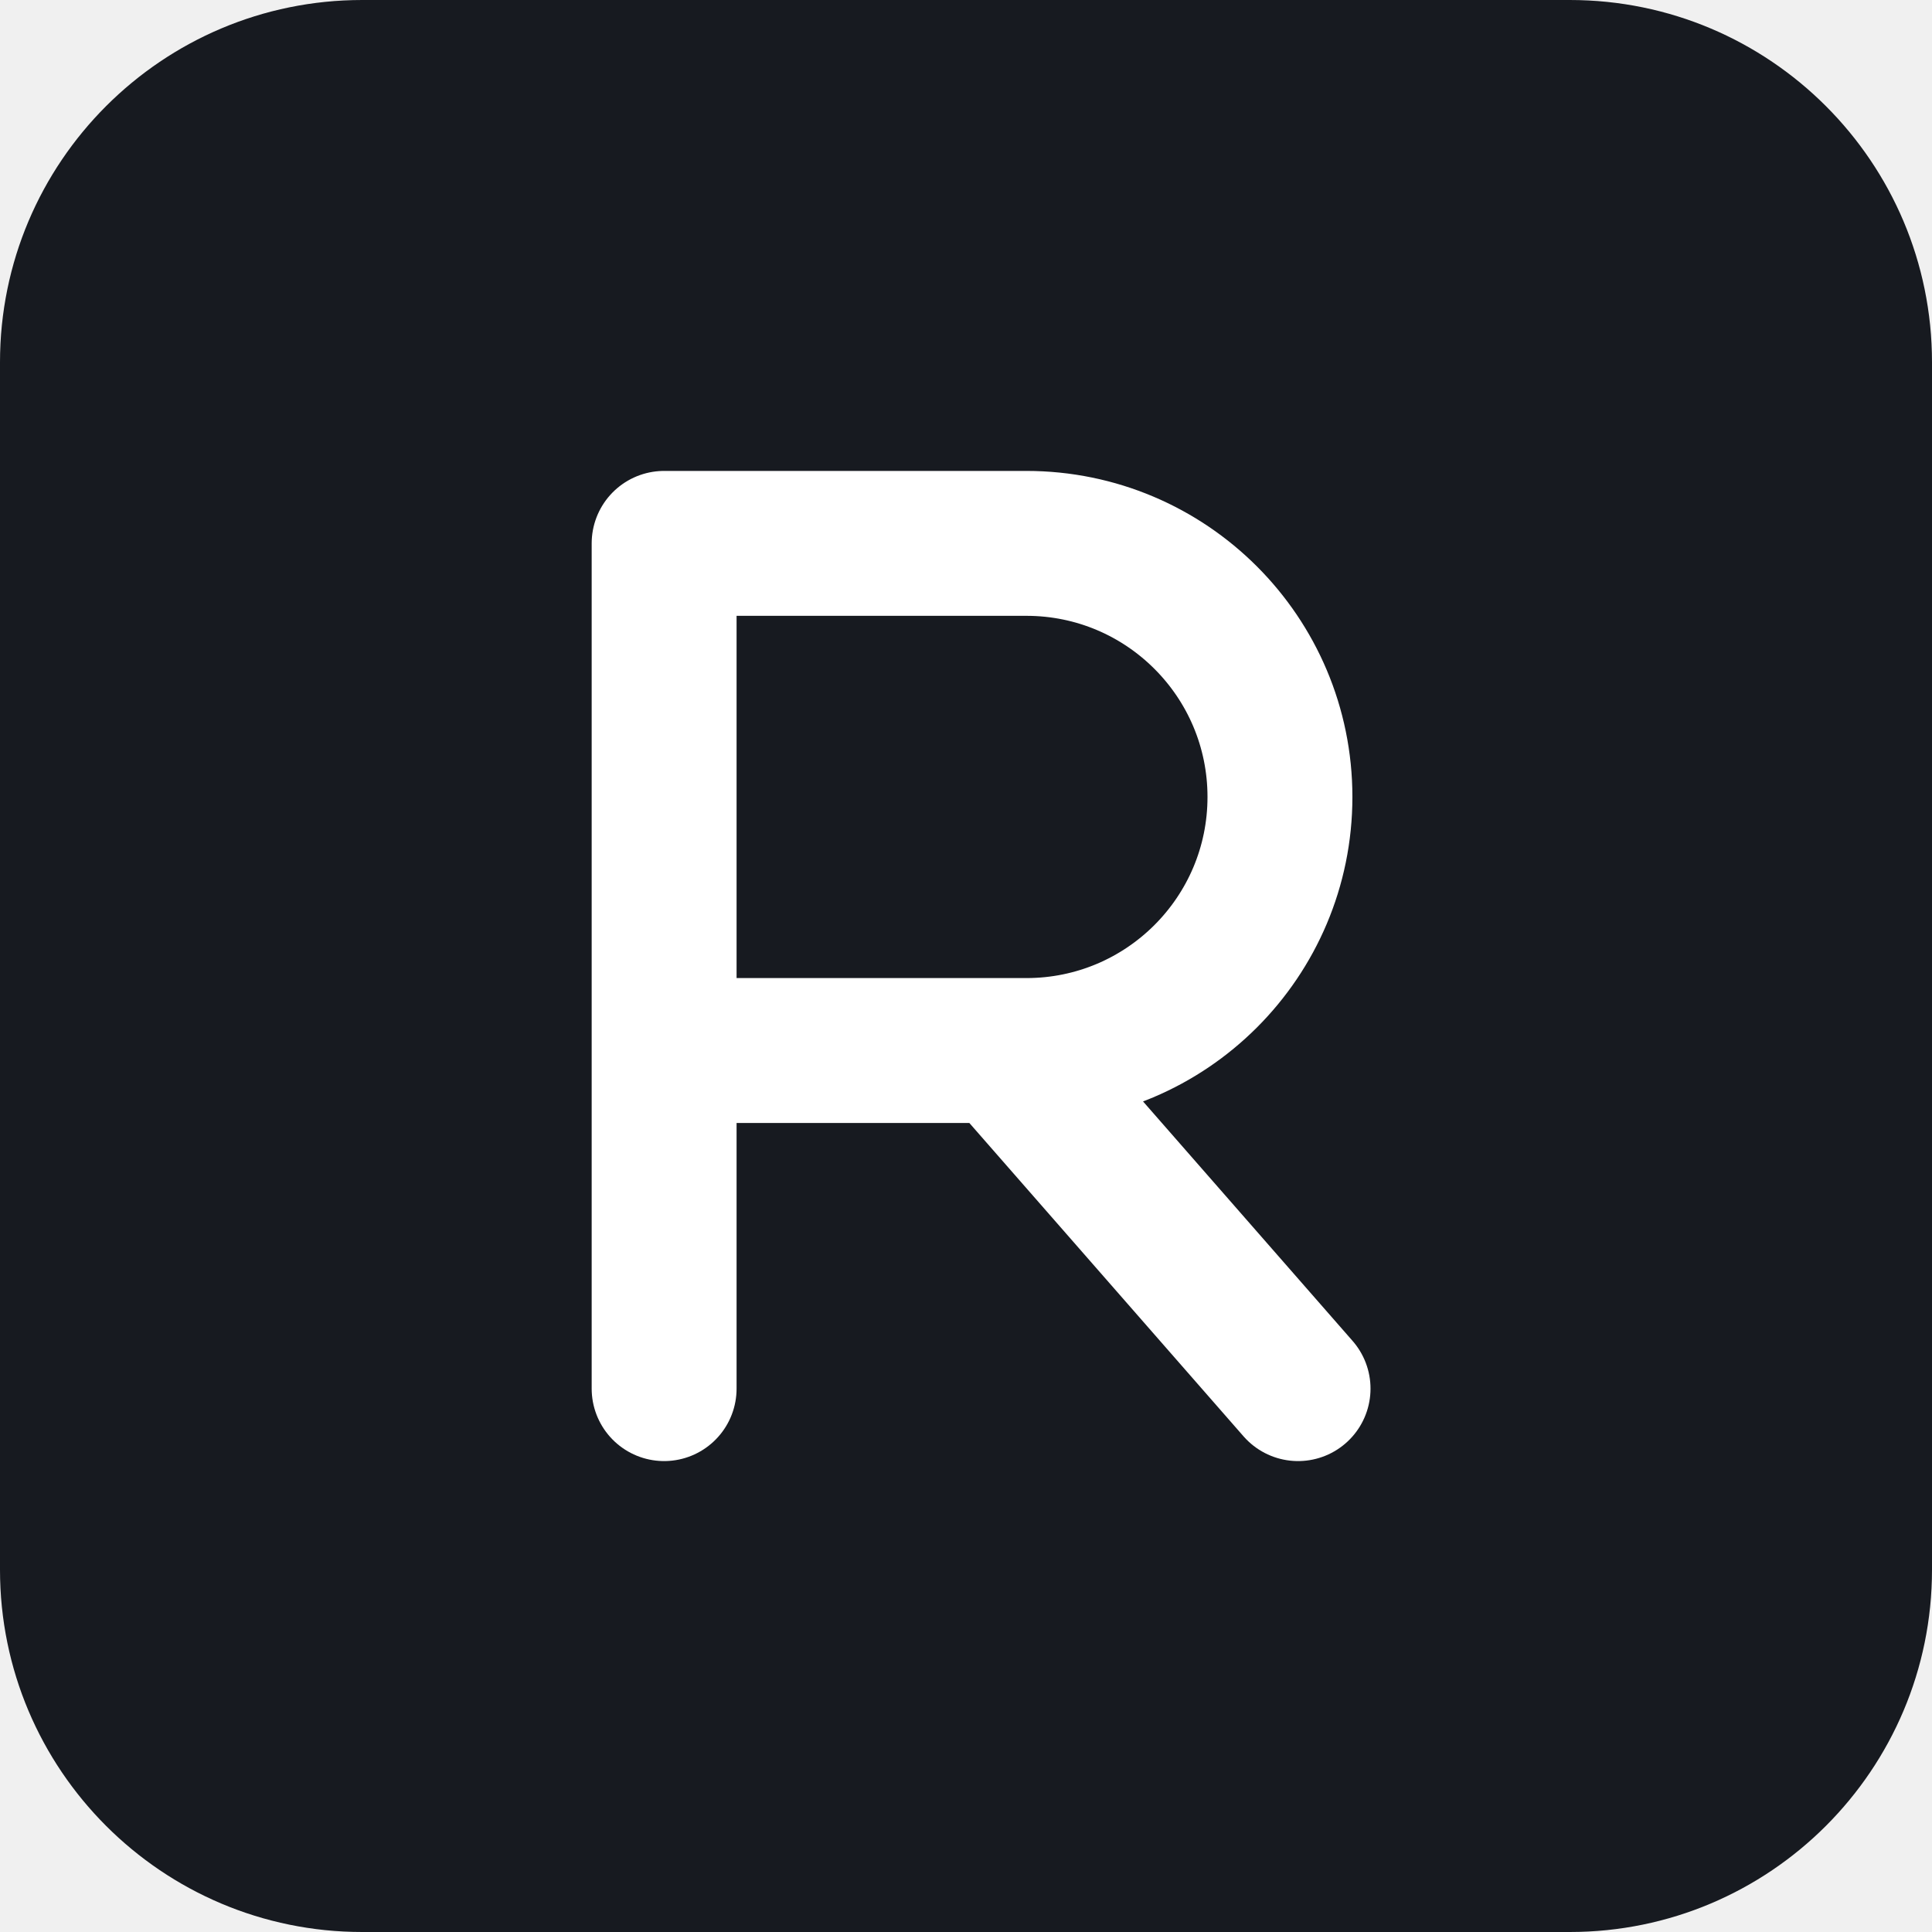
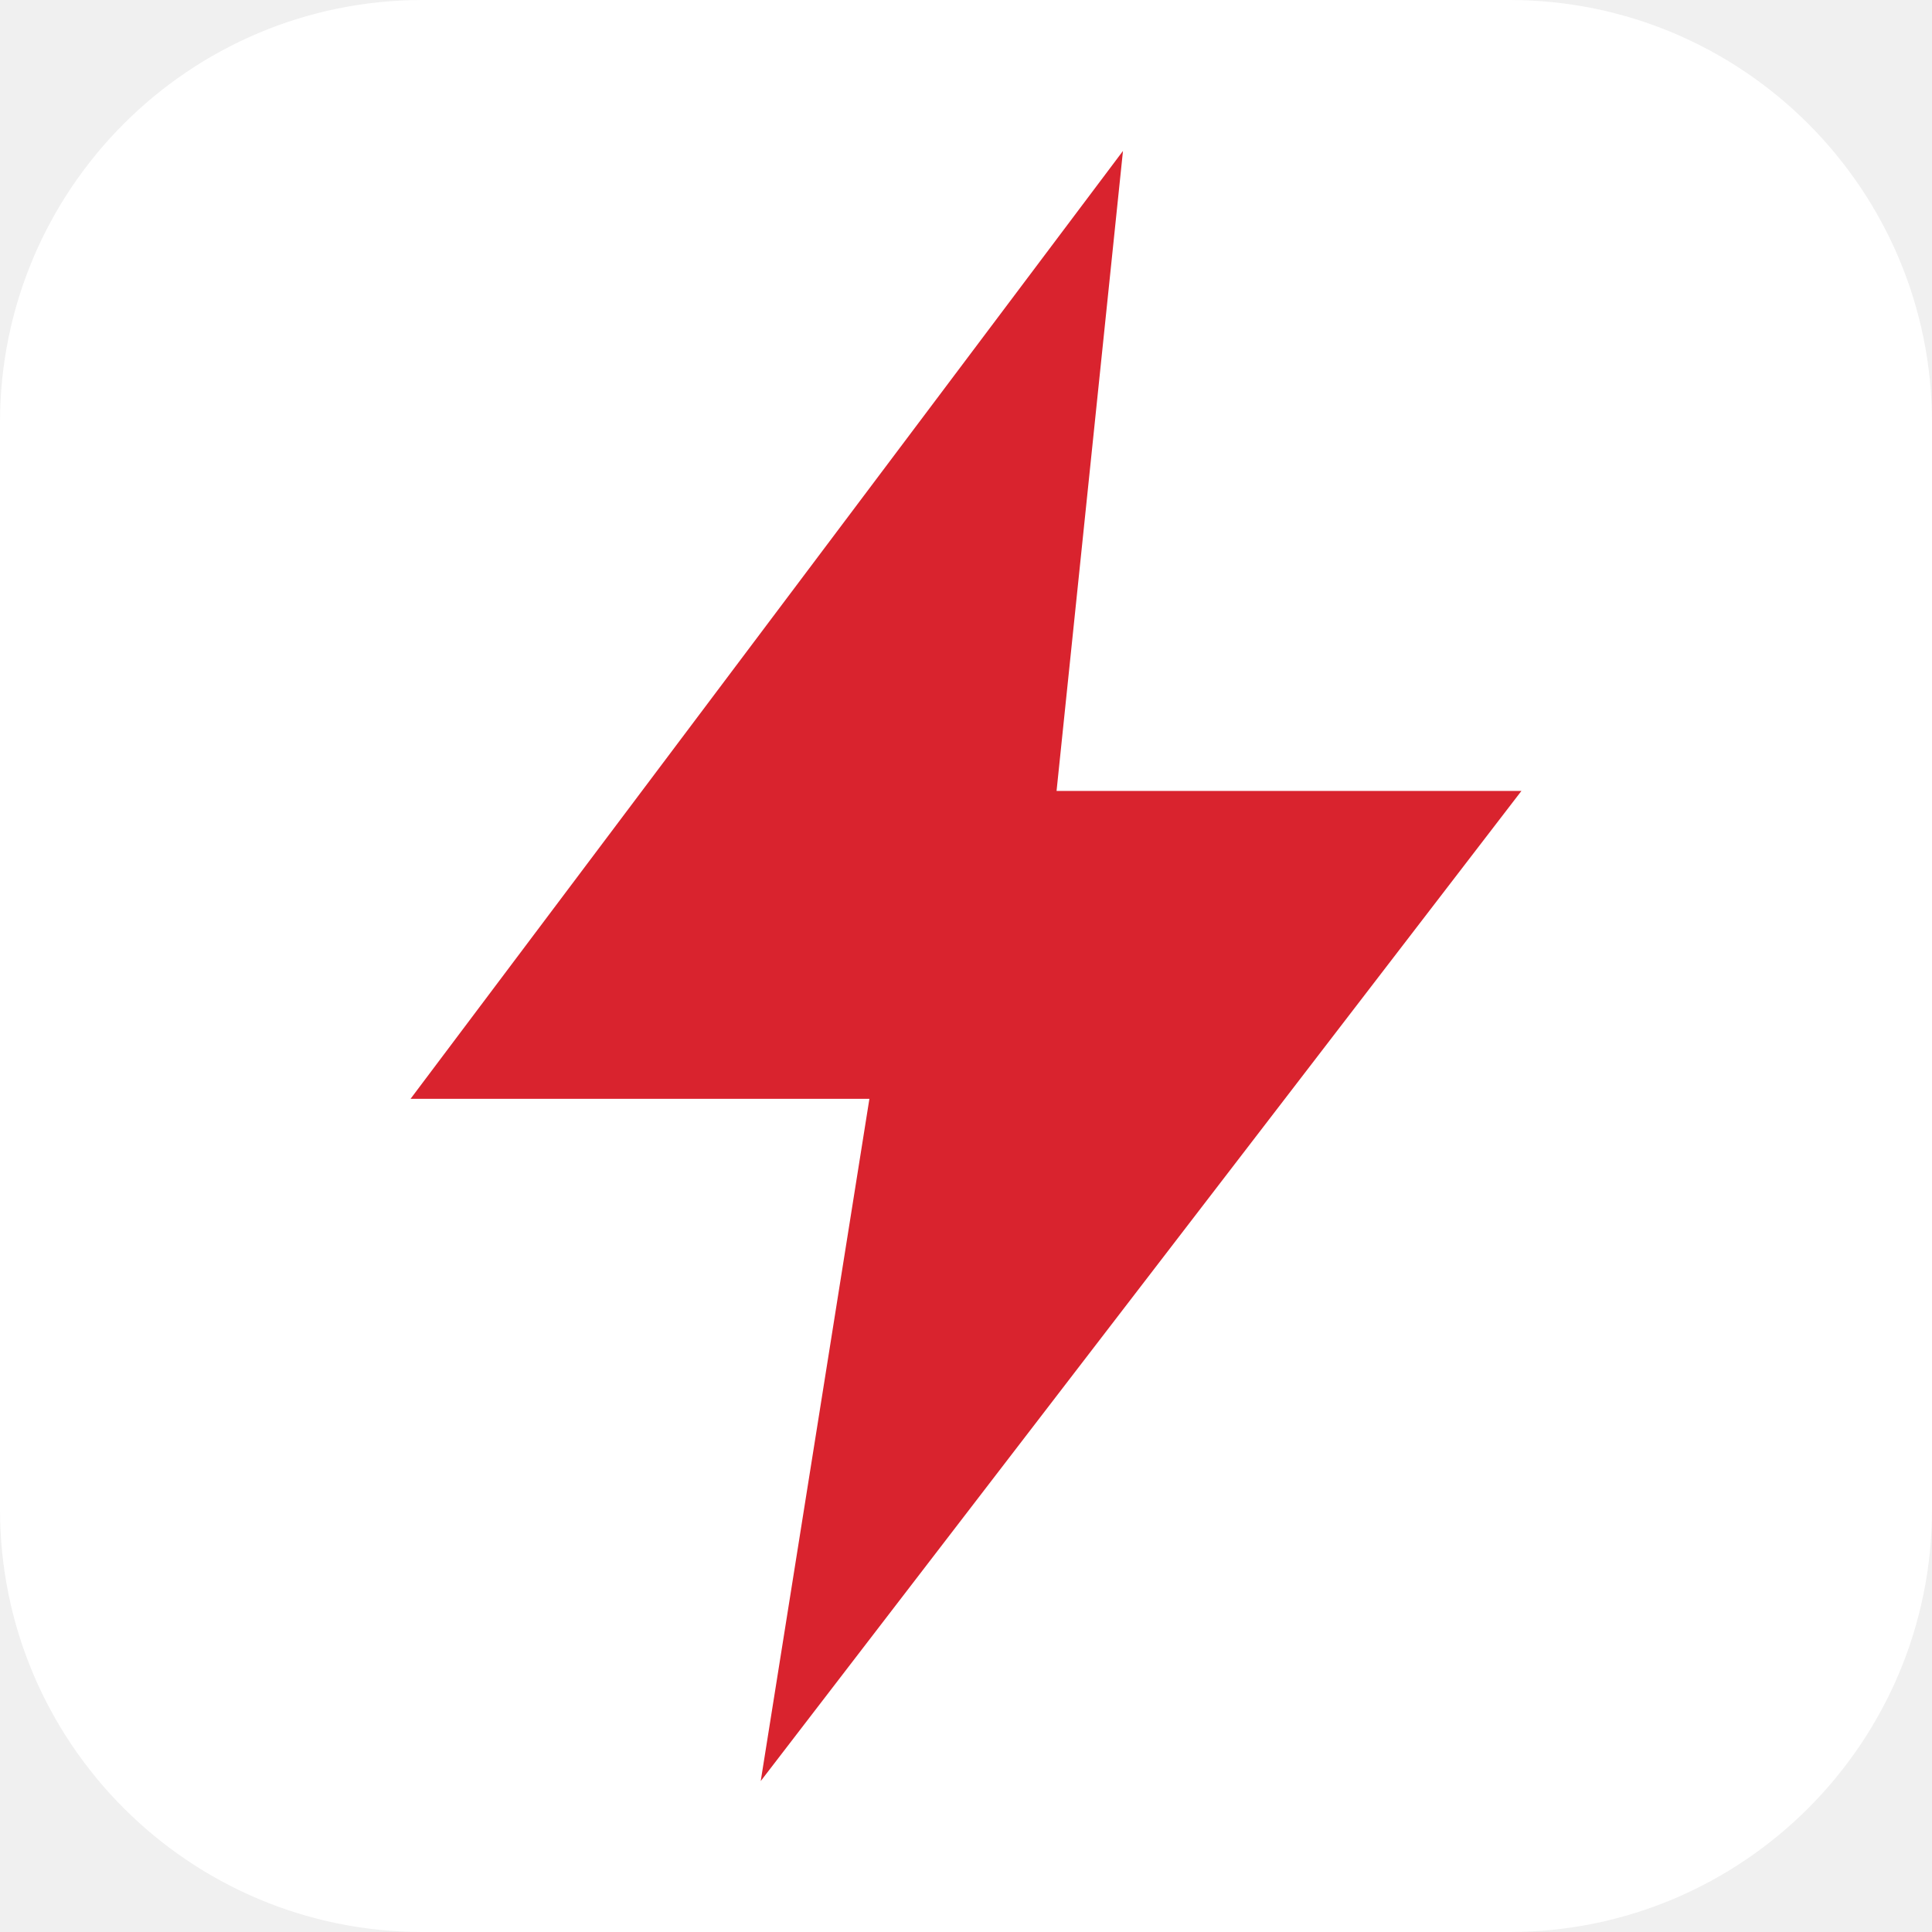
<svg xmlns="http://www.w3.org/2000/svg" viewBox="0 0 32 32">
-   <rect width="32" height="32" rx="6" fill="#171A20" />
-   <path d="M11 23V9h6a4.2 4.2 0 0 1 0 8.4h-6M16.6 17.4 21.5 23" fill="none" stroke="#fff" stroke-width="2.4" stroke-linecap="round" stroke-linejoin="round" />
+   <rect width="32" height="32" rx="7" fill="#fff" />
+   <path d="M18.6 2.5 6.8 18.2h7.6L12.6 29.5l12.6-16.4h-7.7z" fill="#D9232E" />
</svg>
